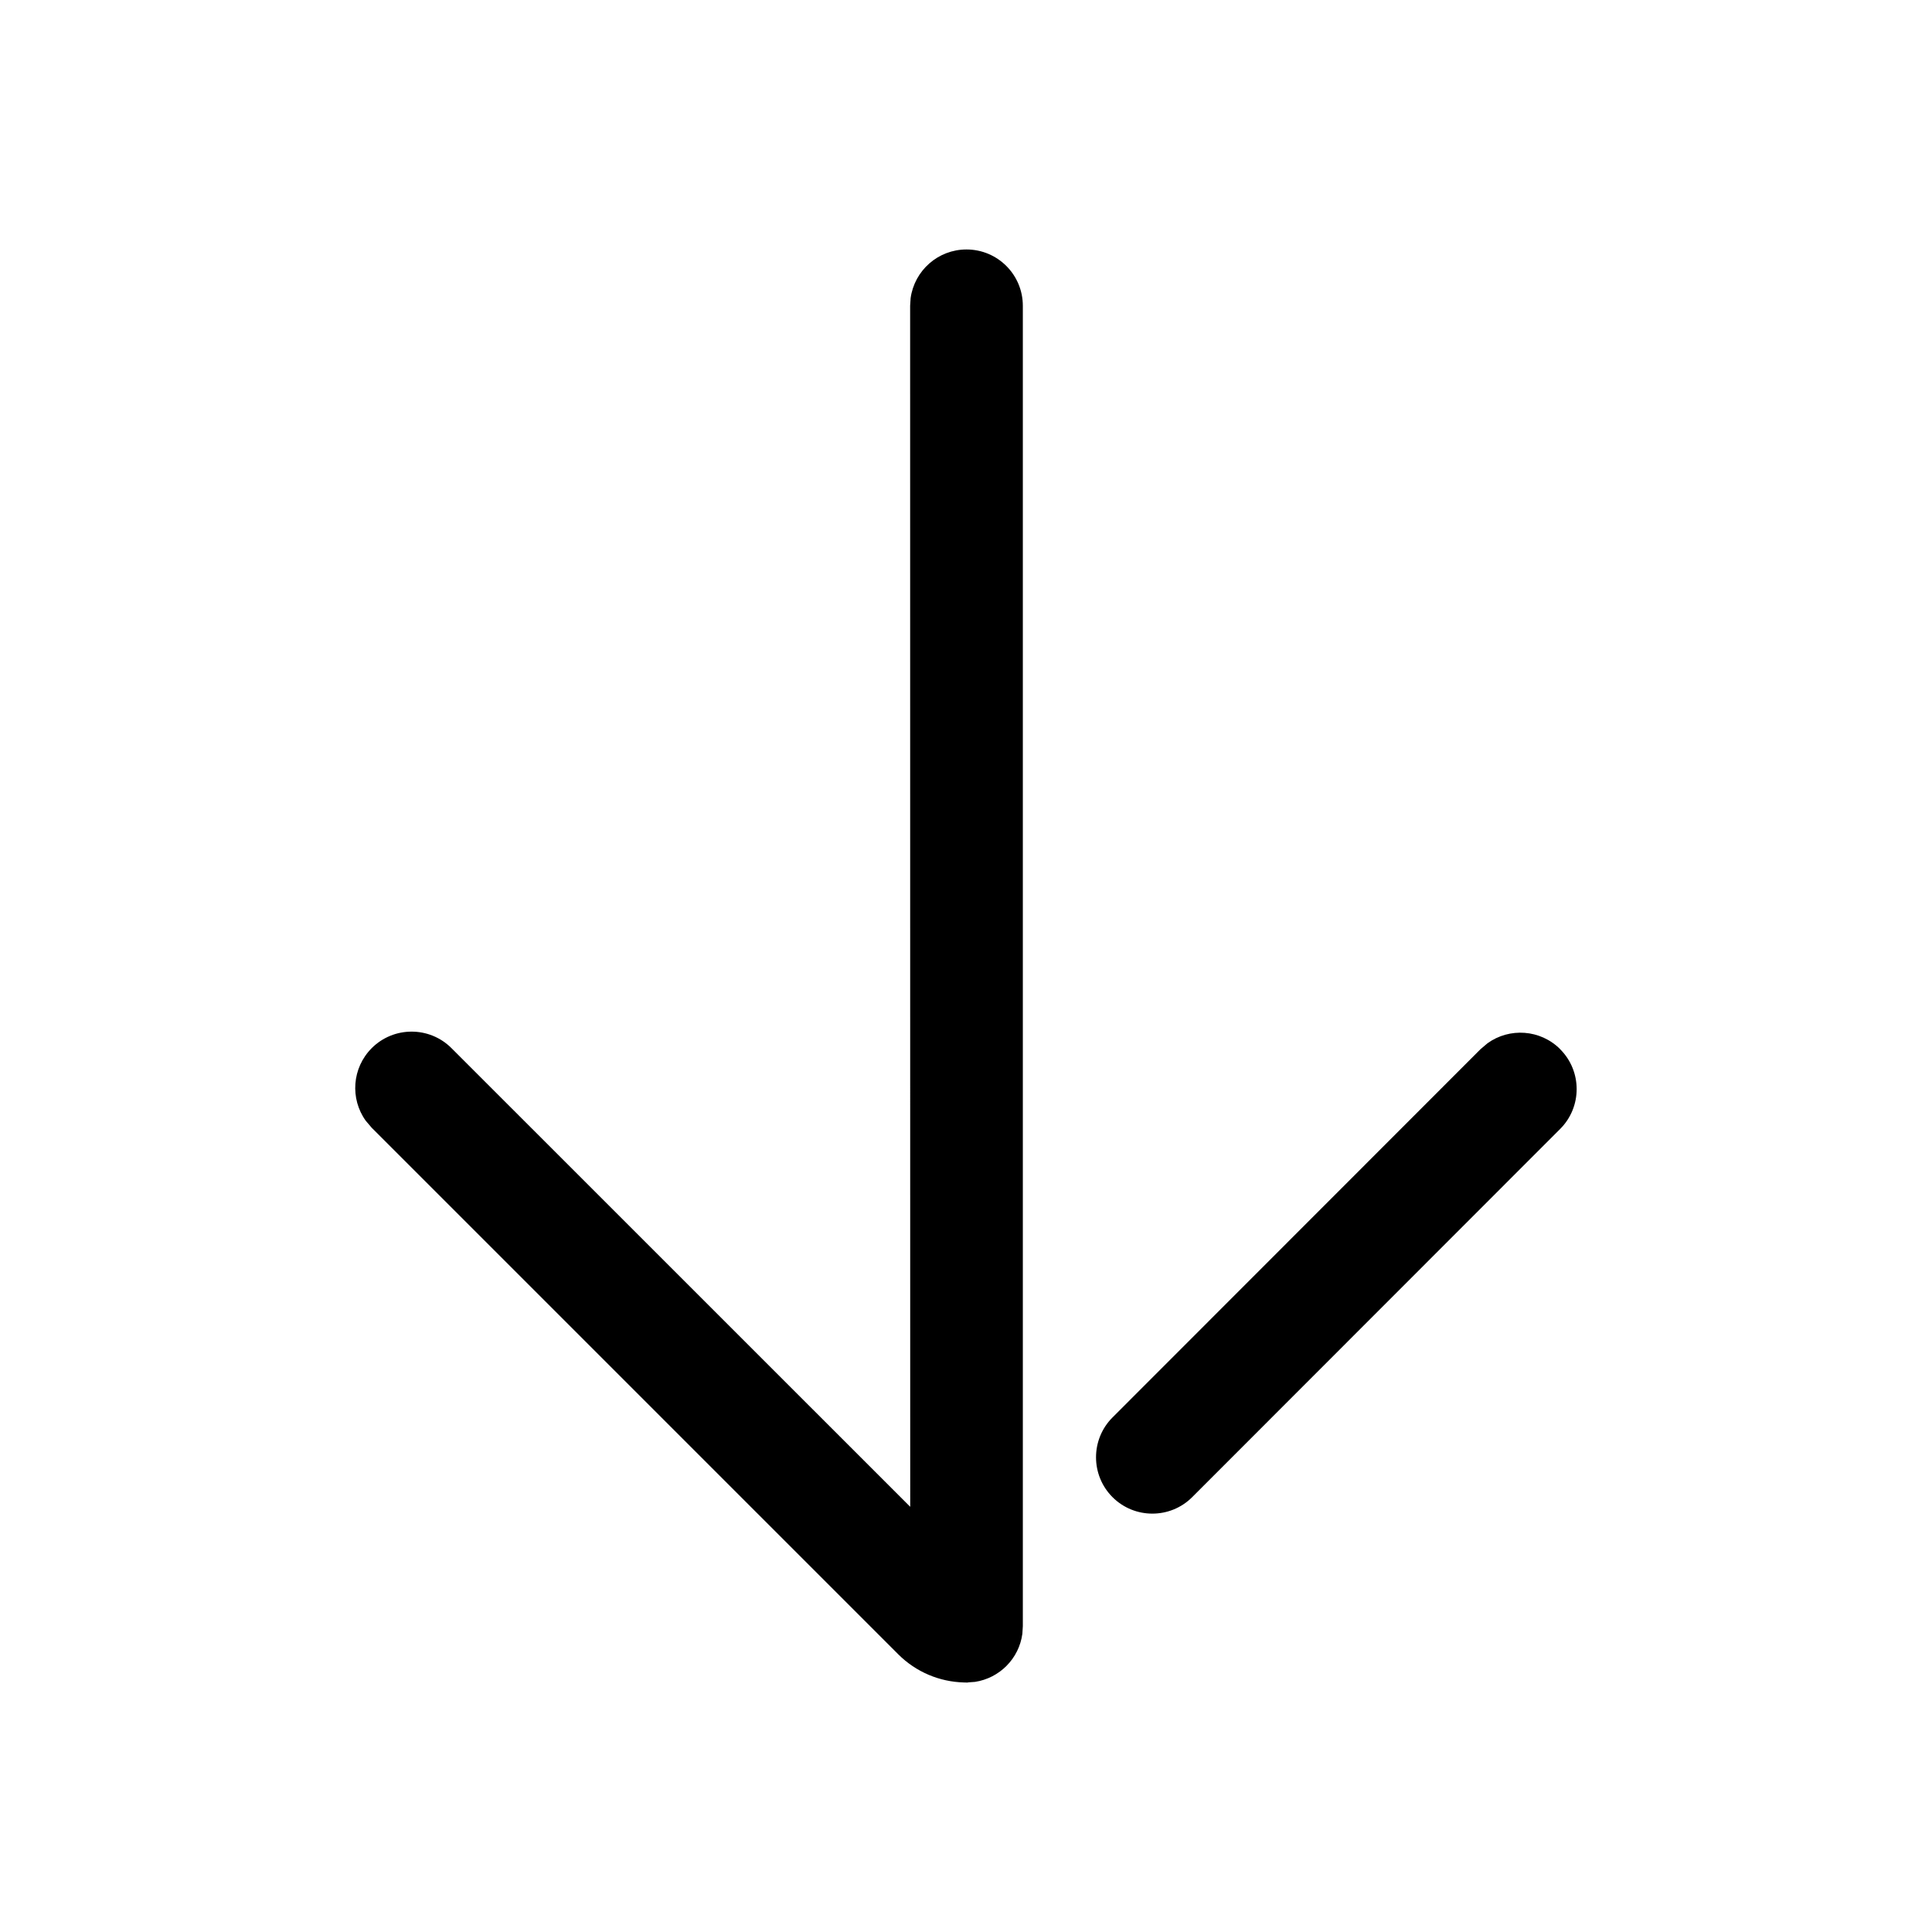
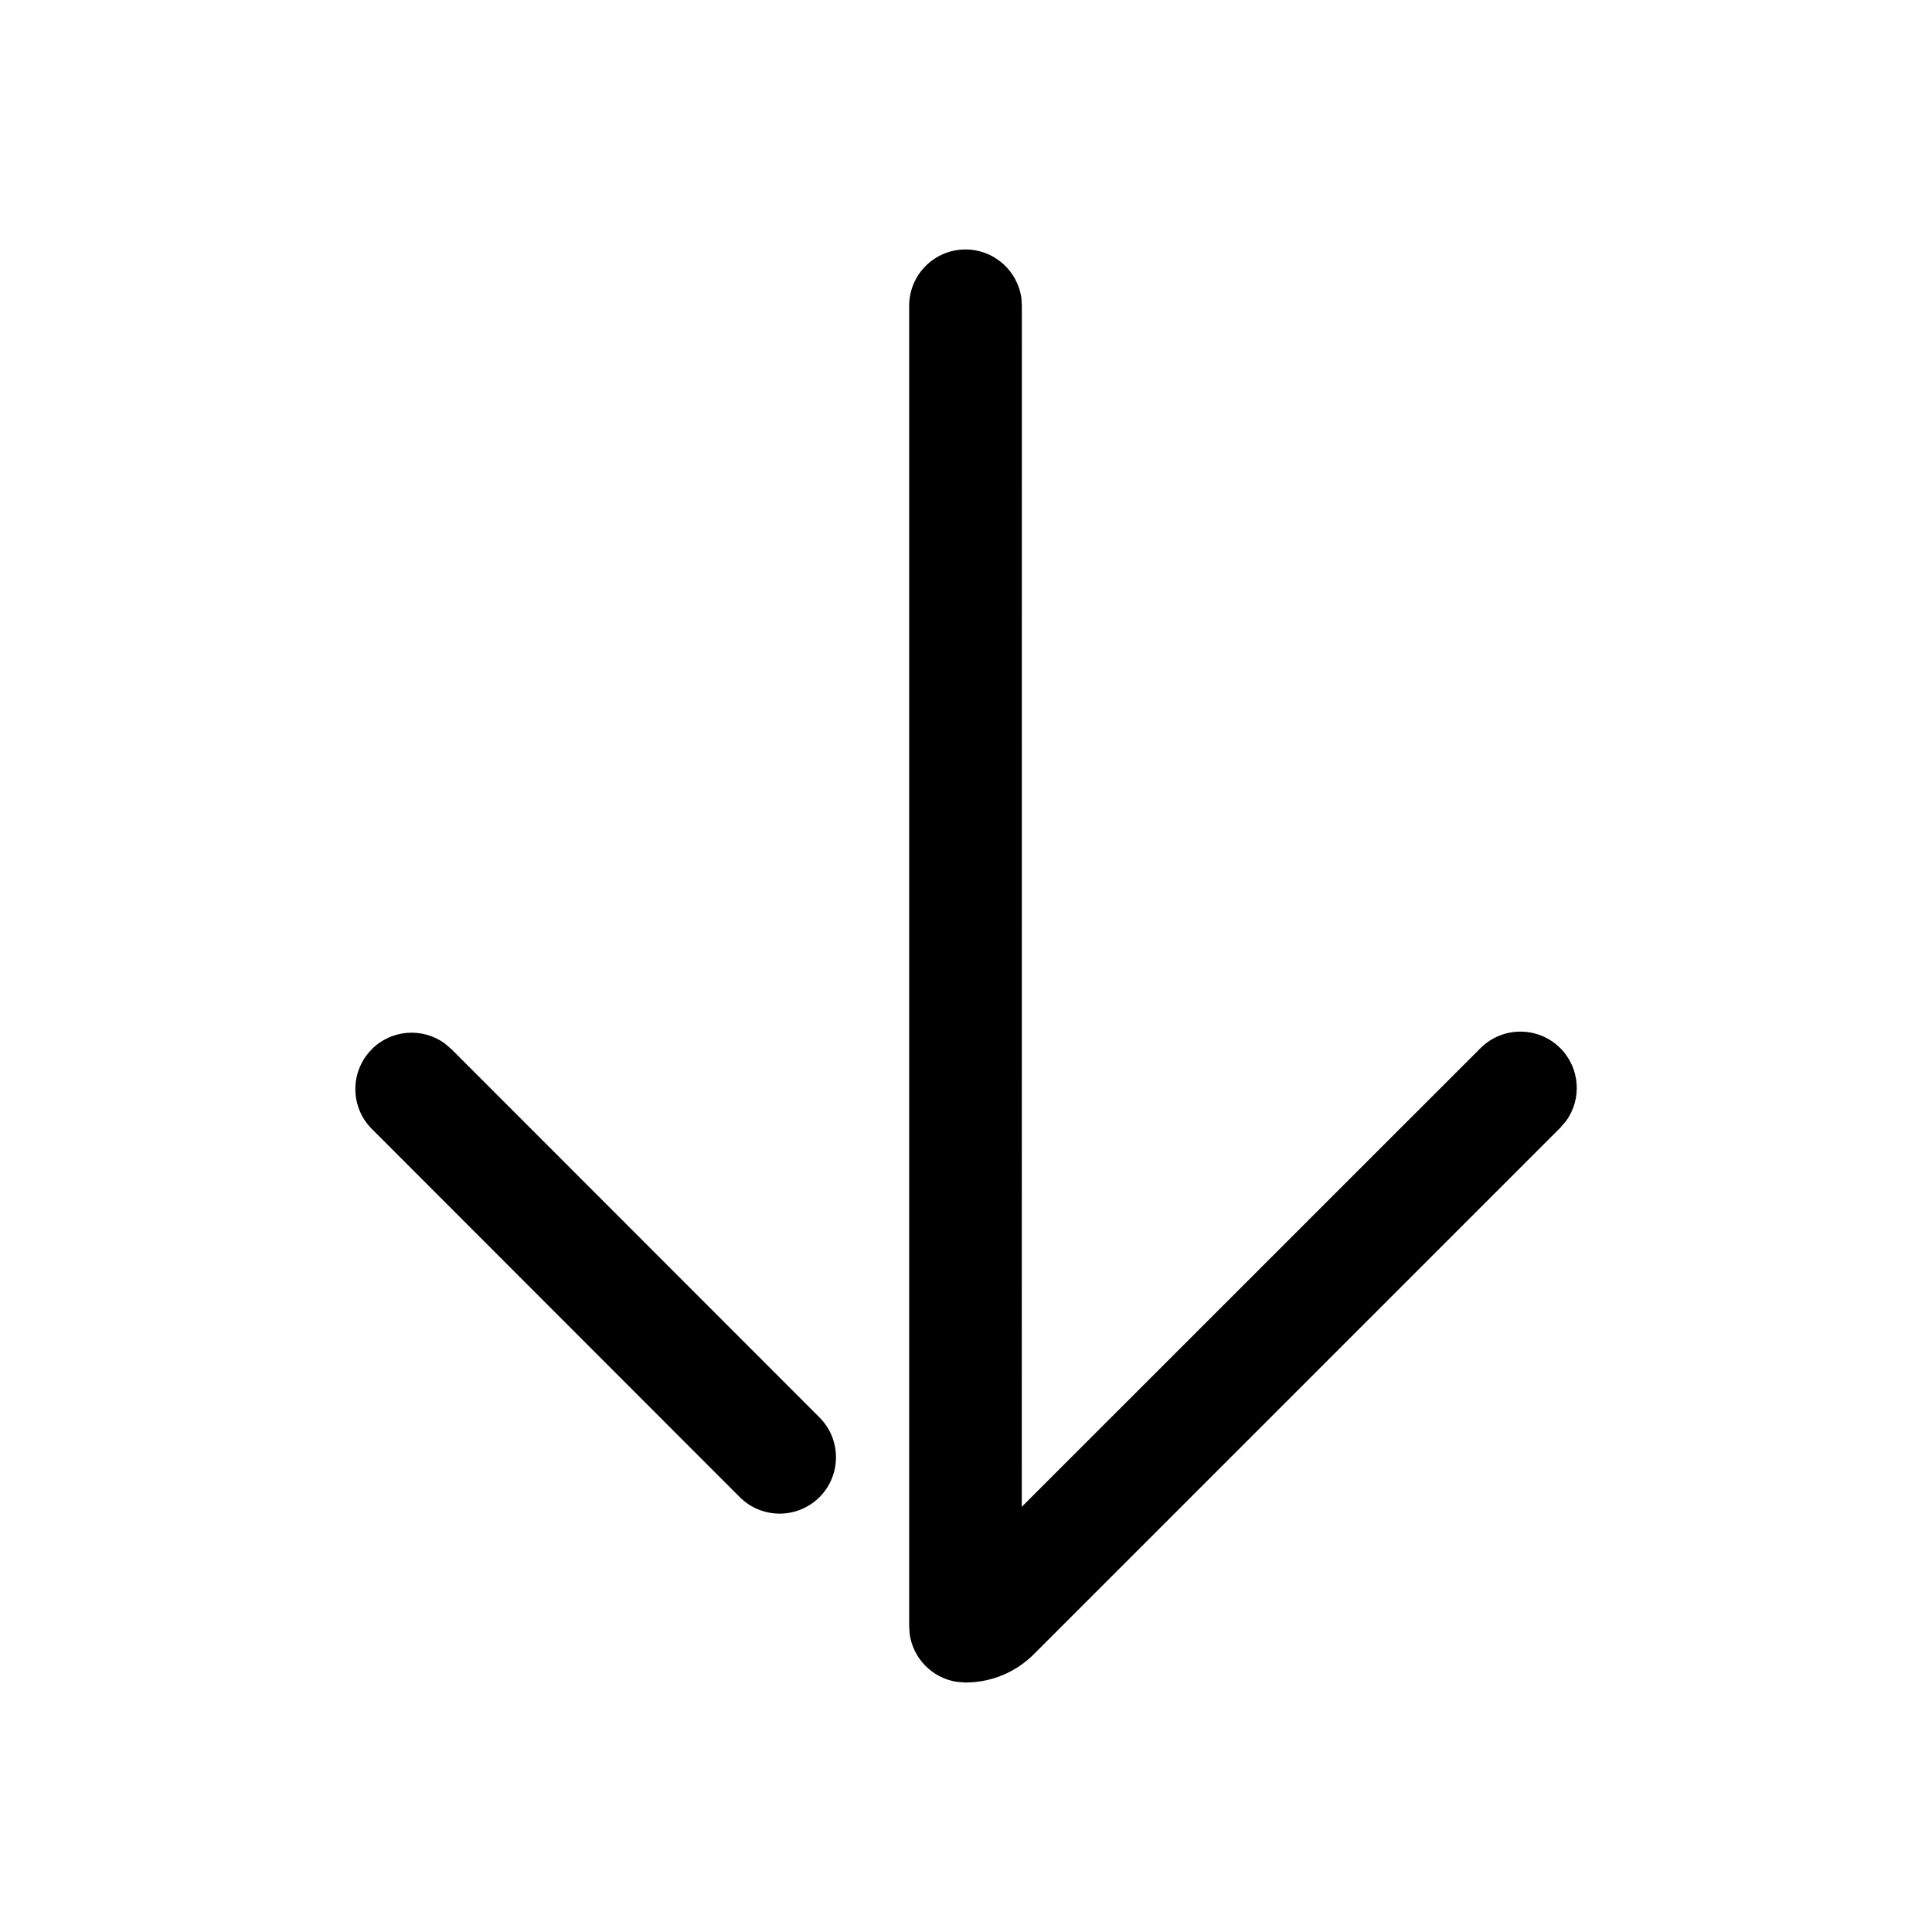
<svg xmlns="http://www.w3.org/2000/svg" version="1.1" width="24" height="24" viewBox="0 0 24 24">
-   <path d="M12.022 20.901l0.005-0.002 0.084-0.006c0.306-0.046 0.548-0.29 0.589-0.597l0.006-0.095v-16.402c0-0.387-0.313-0.7-0.7-0.7-0.354 0-0.647 0.263-0.694 0.605l-0.006 0.095 0.001 14.919-5.699-5.698c-0.273-0.273-0.717-0.273-0.99 0-0.246 0.246-0.271 0.63-0.074 0.903l0.074 0.087 6.539 6.539c0.225 0.225 0.517 0.342 0.812 0.351 0.012 0 0.024 0.001 0.037 0.001l0.015-0zM19.381 13.033c-0.246-0.246-0.63-0.27-0.903-0.073l-0.087 0.074-4.571 4.574c-0.273 0.273-0.273 0.717 0 0.99s0.717 0.273 0.99-0l4.571-4.574c0.273-0.273 0.273-0.717-0-0.99z" />
+   <path d="M11.978 20.901l-0.005-0.002-0.084-0.006c-0.306-0.046-0.548-0.29-0.589-0.597l-0.006-0.095v-16.402c0-0.387 0.313-0.7 0.7-0.7 0.354 0 0.647 0.263 0.694 0.605l0.006 0.095-0.001 14.919 5.699-5.698c0.273-0.273 0.717-0.273 0.99 0 0.246 0.246 0.271 0.63 0.074 0.903l-0.074 0.087-6.539 6.539c-0.225 0.225-0.517 0.342-0.812 0.351-0.012 0-0.024 0.001-0.037 0.001l-0.015-0zM4.619 13.033c0.246-0.246 0.63-0.27 0.903-0.073l0.087 0.074 4.571 4.574c0.273 0.273 0.273 0.717-0 0.99s-0.717 0.273-0.99-0l-4.571-4.574c-0.273-0.273-0.273-0.717 0-0.99z" />
</svg>
